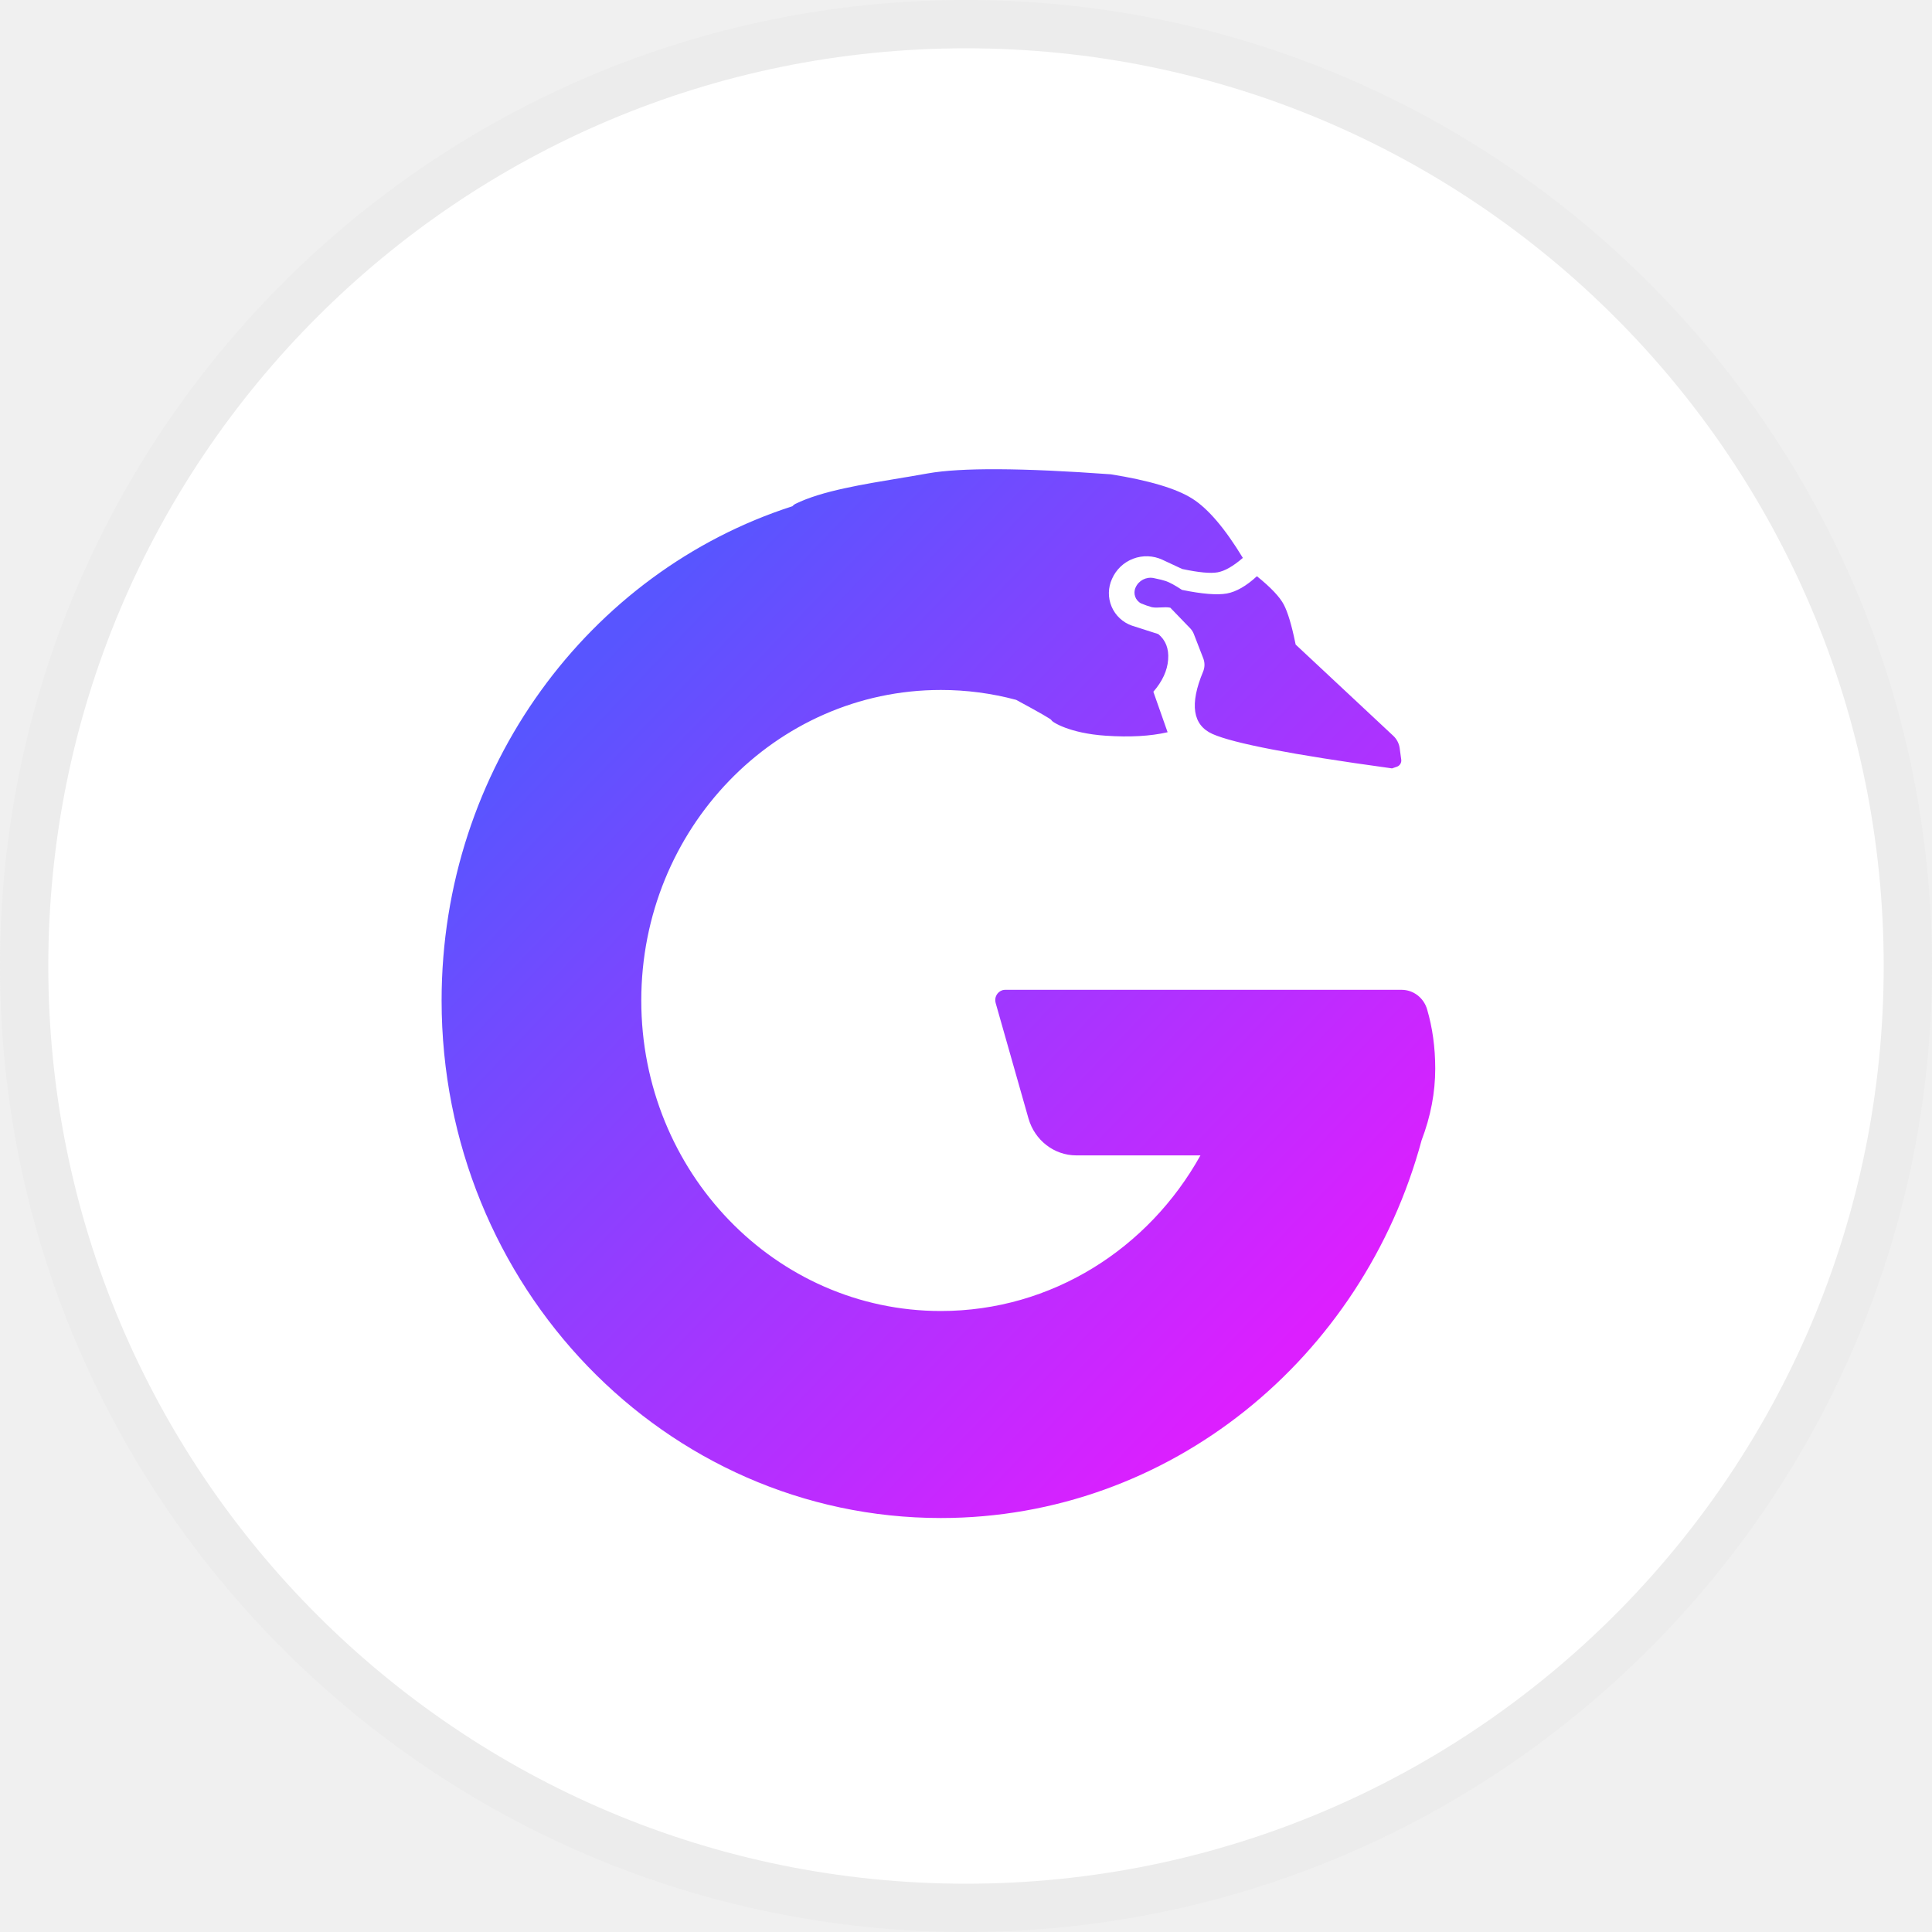
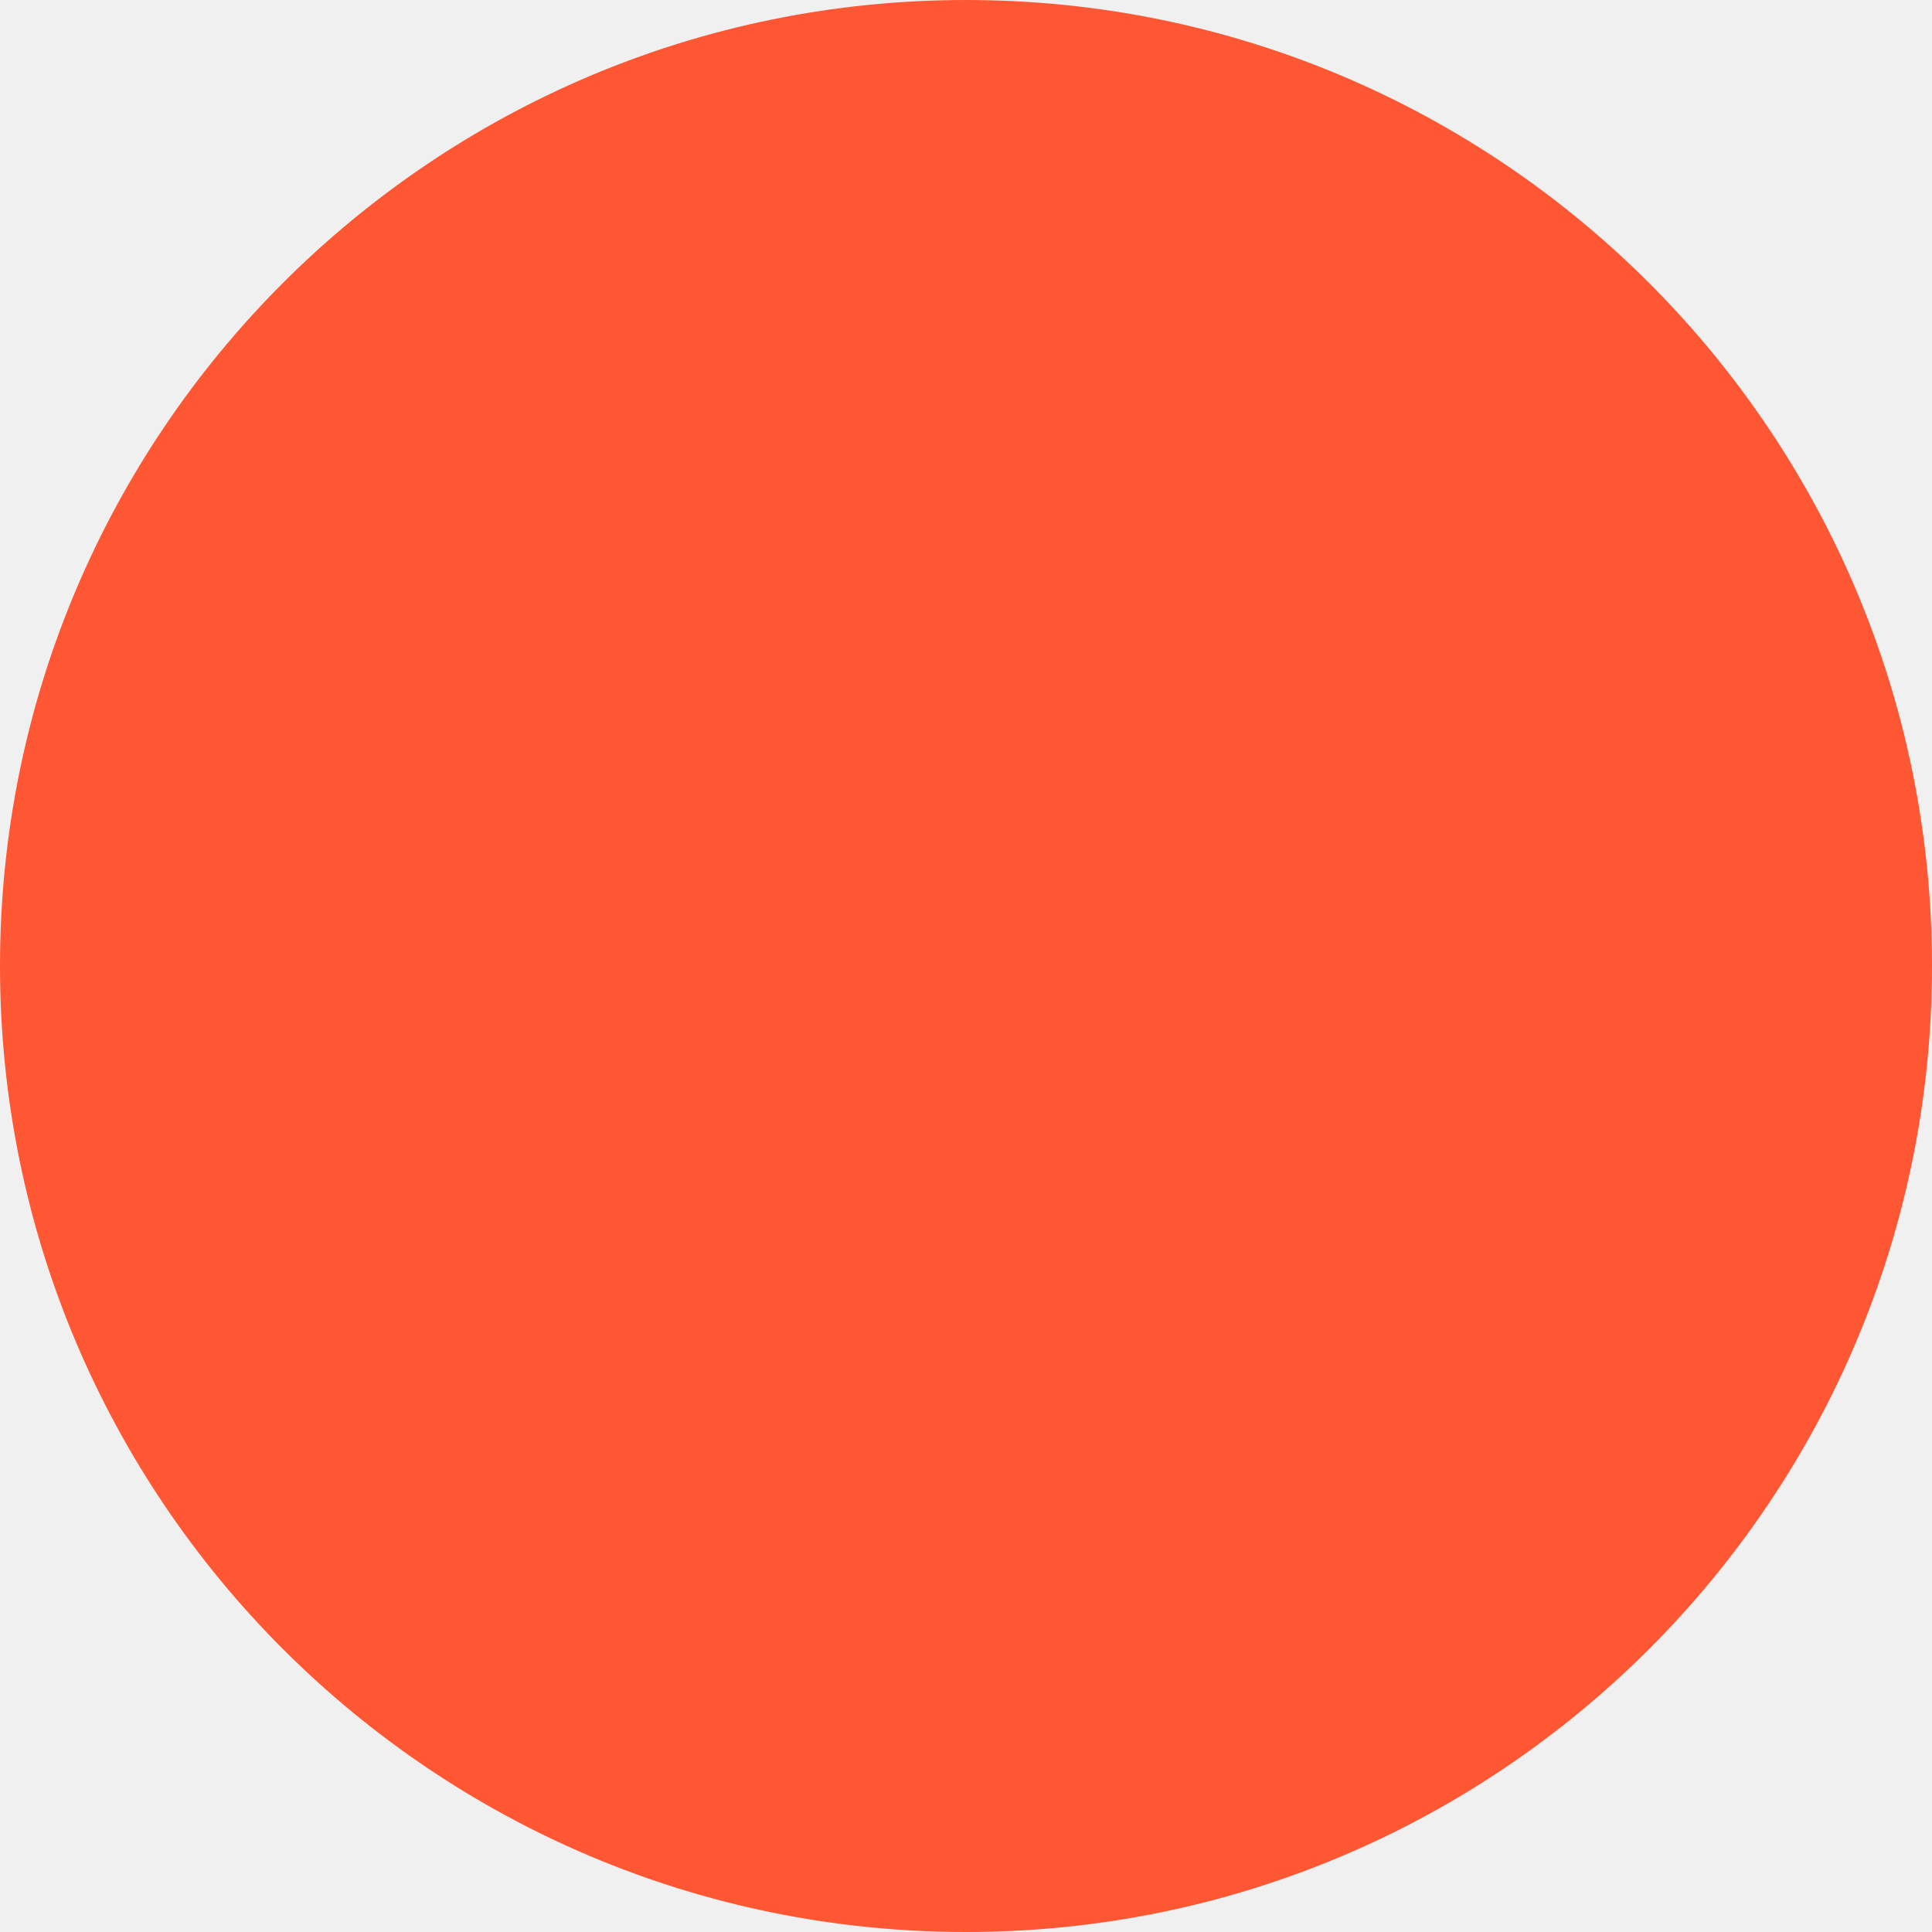
<svg xmlns="http://www.w3.org/2000/svg" width="40" height="40" viewBox="0 0 40 40" fill="none">
-   <circle cx="20" cy="20" r="19.5" fill="#fff" stroke="#ECECEC" />
-   <path fill-rule="evenodd" clip-rule="evenodd" d="M22.998 9.82c.795.127 1.357.295 1.686.503.329.208.678.618 1.048 1.228-.2.172-.373.271-.521.298-.148.027-.393.004-.736-.069l-.409-.191a.78.78 0 0 0-1.043.396.711.711 0 0 0 .412.968l.546.175c.153.126.222.302.204.53-.017.228-.12.449-.306.664l.295.838c-.356.082-.784.106-1.283.072-.75-.05-1.116-.287-1.122-.322-.003-.019-.247-.159-.73-.42a6 6 0 0 0-1.56-.205c-3.425 0-6.202 2.879-6.202 6.43 0 3.55 2.777 6.428 6.202 6.428 2.298 0 4.304-1.296 5.375-3.222h-2.571c-.458 0-.861-.312-.99-.766l-.679-2.389a.215.215 0 0 1 .14-.265.199.199 0 0 1 .058-.008h8.207c.242 0 .456.163.527.402.112.381.169.791.169 1.23 0 .494-.094.988-.282 1.482-1.217 4.512-5.213 7.822-9.954 7.822-5.708 0-10.336-4.797-10.336-10.715 0-4.808 3.055-8.877 7.263-10.233a.195.195 0 0 1 .06-.048c.551-.271 1.387-.403 2.243-.546l.112-.018c.13-.022.26-.044.39-.068.682-.121 1.944-.115 3.787.019zm3.025 2.11c.289.233.475.43.558.59.08.154.16.416.236.787l.008.038 2.022 1.89a.43.43 0 0 1 .129.237l.003.02.032.234a.136.136 0 0 1-.077.143l-.01.004-.104.036-.06-.009c-2.002-.275-3.22-.51-3.655-.703-.413-.184-.479-.615-.196-1.292a.367.367 0 0 0 .01-.256l-.006-.017-.195-.503a.36.36 0 0 0-.062-.105l-.014-.015-.412-.427c-.123-.026-.26.014-.383-.011a1.94 1.94 0 0 1-.22-.077.252.252 0 0 1-.116-.33.337.337 0 0 1 .373-.196c.117.024.2.044.252.062.083.029.195.09.336.183.42.086.73.11.927.075.197-.036.405-.156.624-.358z" fill="url(#0lykxbs82a)" />
+   <circle cx="20" cy="20" r="19.5" fill="#FF5733" stroke="#FF5733" />
+   <path fill-rule="evenodd" clip-rule="evenodd" d="M18.998 12.82c.795.127 1.357.295 1.686.503.329.208.678.618 1.048 1.228-.2.172-.373.271-.521.298-.148.027-.393.004-.736-.069l-.409-.191a.78.78 0 0 0-1.043.396.711.711 0 0 0 .412.968l.546.175c.153.126.222.302.204.53-.017.228-.12.449-.306.664l.295.838c-.356.082-.784.106-1.283.072-.75-.05-1.116-.287-1.122-.322-.003-.019-.247-.159-.73-.42a6 6 0 0 0-1.56-.205c-3.425 0-6.202 2.879-6.202 6.43 0 3.55 2.777 6.428 6.202 6.428 2.298 0 4.304-1.296 5.375-3.222h-2.571c-.458 0-.861-.312-.99-.766l-.679-2.389a.215.215 0 0 1 .14-.265.199.199 0 0 1 .058-.008h8.207c.242 0 .456.163.527.402.112.381.169.791.169 1.23 0 .494-.094.988-.282 1.482-1.217 4.512-5.213 7.822-9.954 7.822-5.708 0-10.336-4.797-10.336-10.715 0-4.808 3.055-8.877 7.263-10.233a.195.195 0 0 1 .06-.048c.551-.271 1.387-.403 2.243-.546l.112-.018c.13-.022.26-.044.39-.068.682-.121 1.944-.115 3.787.019zm3.025 2.11c.289.233.475.43.558.59.08.154.16.416.236.787l.008.038 2.022 1.89a.43.43 0 0 1 .129.237l.003.02.032.234a.136.136 0 0 1-.077.143l-.01.004-.104.036-.06-.009c-2.002-.275-3.22-.51-3.655-.703-.413-.184-.479-.615-.196-1.292a.367.367 0 0 0 .01-.256l-.006-.017-.195-.503a.36.36 0 0 0-.062-.105l-.014-.015-.412-.427c-.123-.026-.26.014-.383-.011a1.94 1.94 0 0 1-.22-.077.252.252 0 0 1-.116-.33.337.337 0 0 1 .373-.196c.117.024.2.044.252.062.083.029.195.09.336.183.42.086.73.11.927.075.197-.036.405-.156.624-.358z" fill="#FF5733" />
  <defs>
    <linearGradient id="0lykxbs82a" x1="12" y1="14" x2="26.59" y2="27.962" gradientUnits="userSpaceOnUse">
      <stop stop-color="#5855FF" />
      <stop offset="1" stop-color="#DC1FFF" />
    </linearGradient>
  </defs>
</svg>
